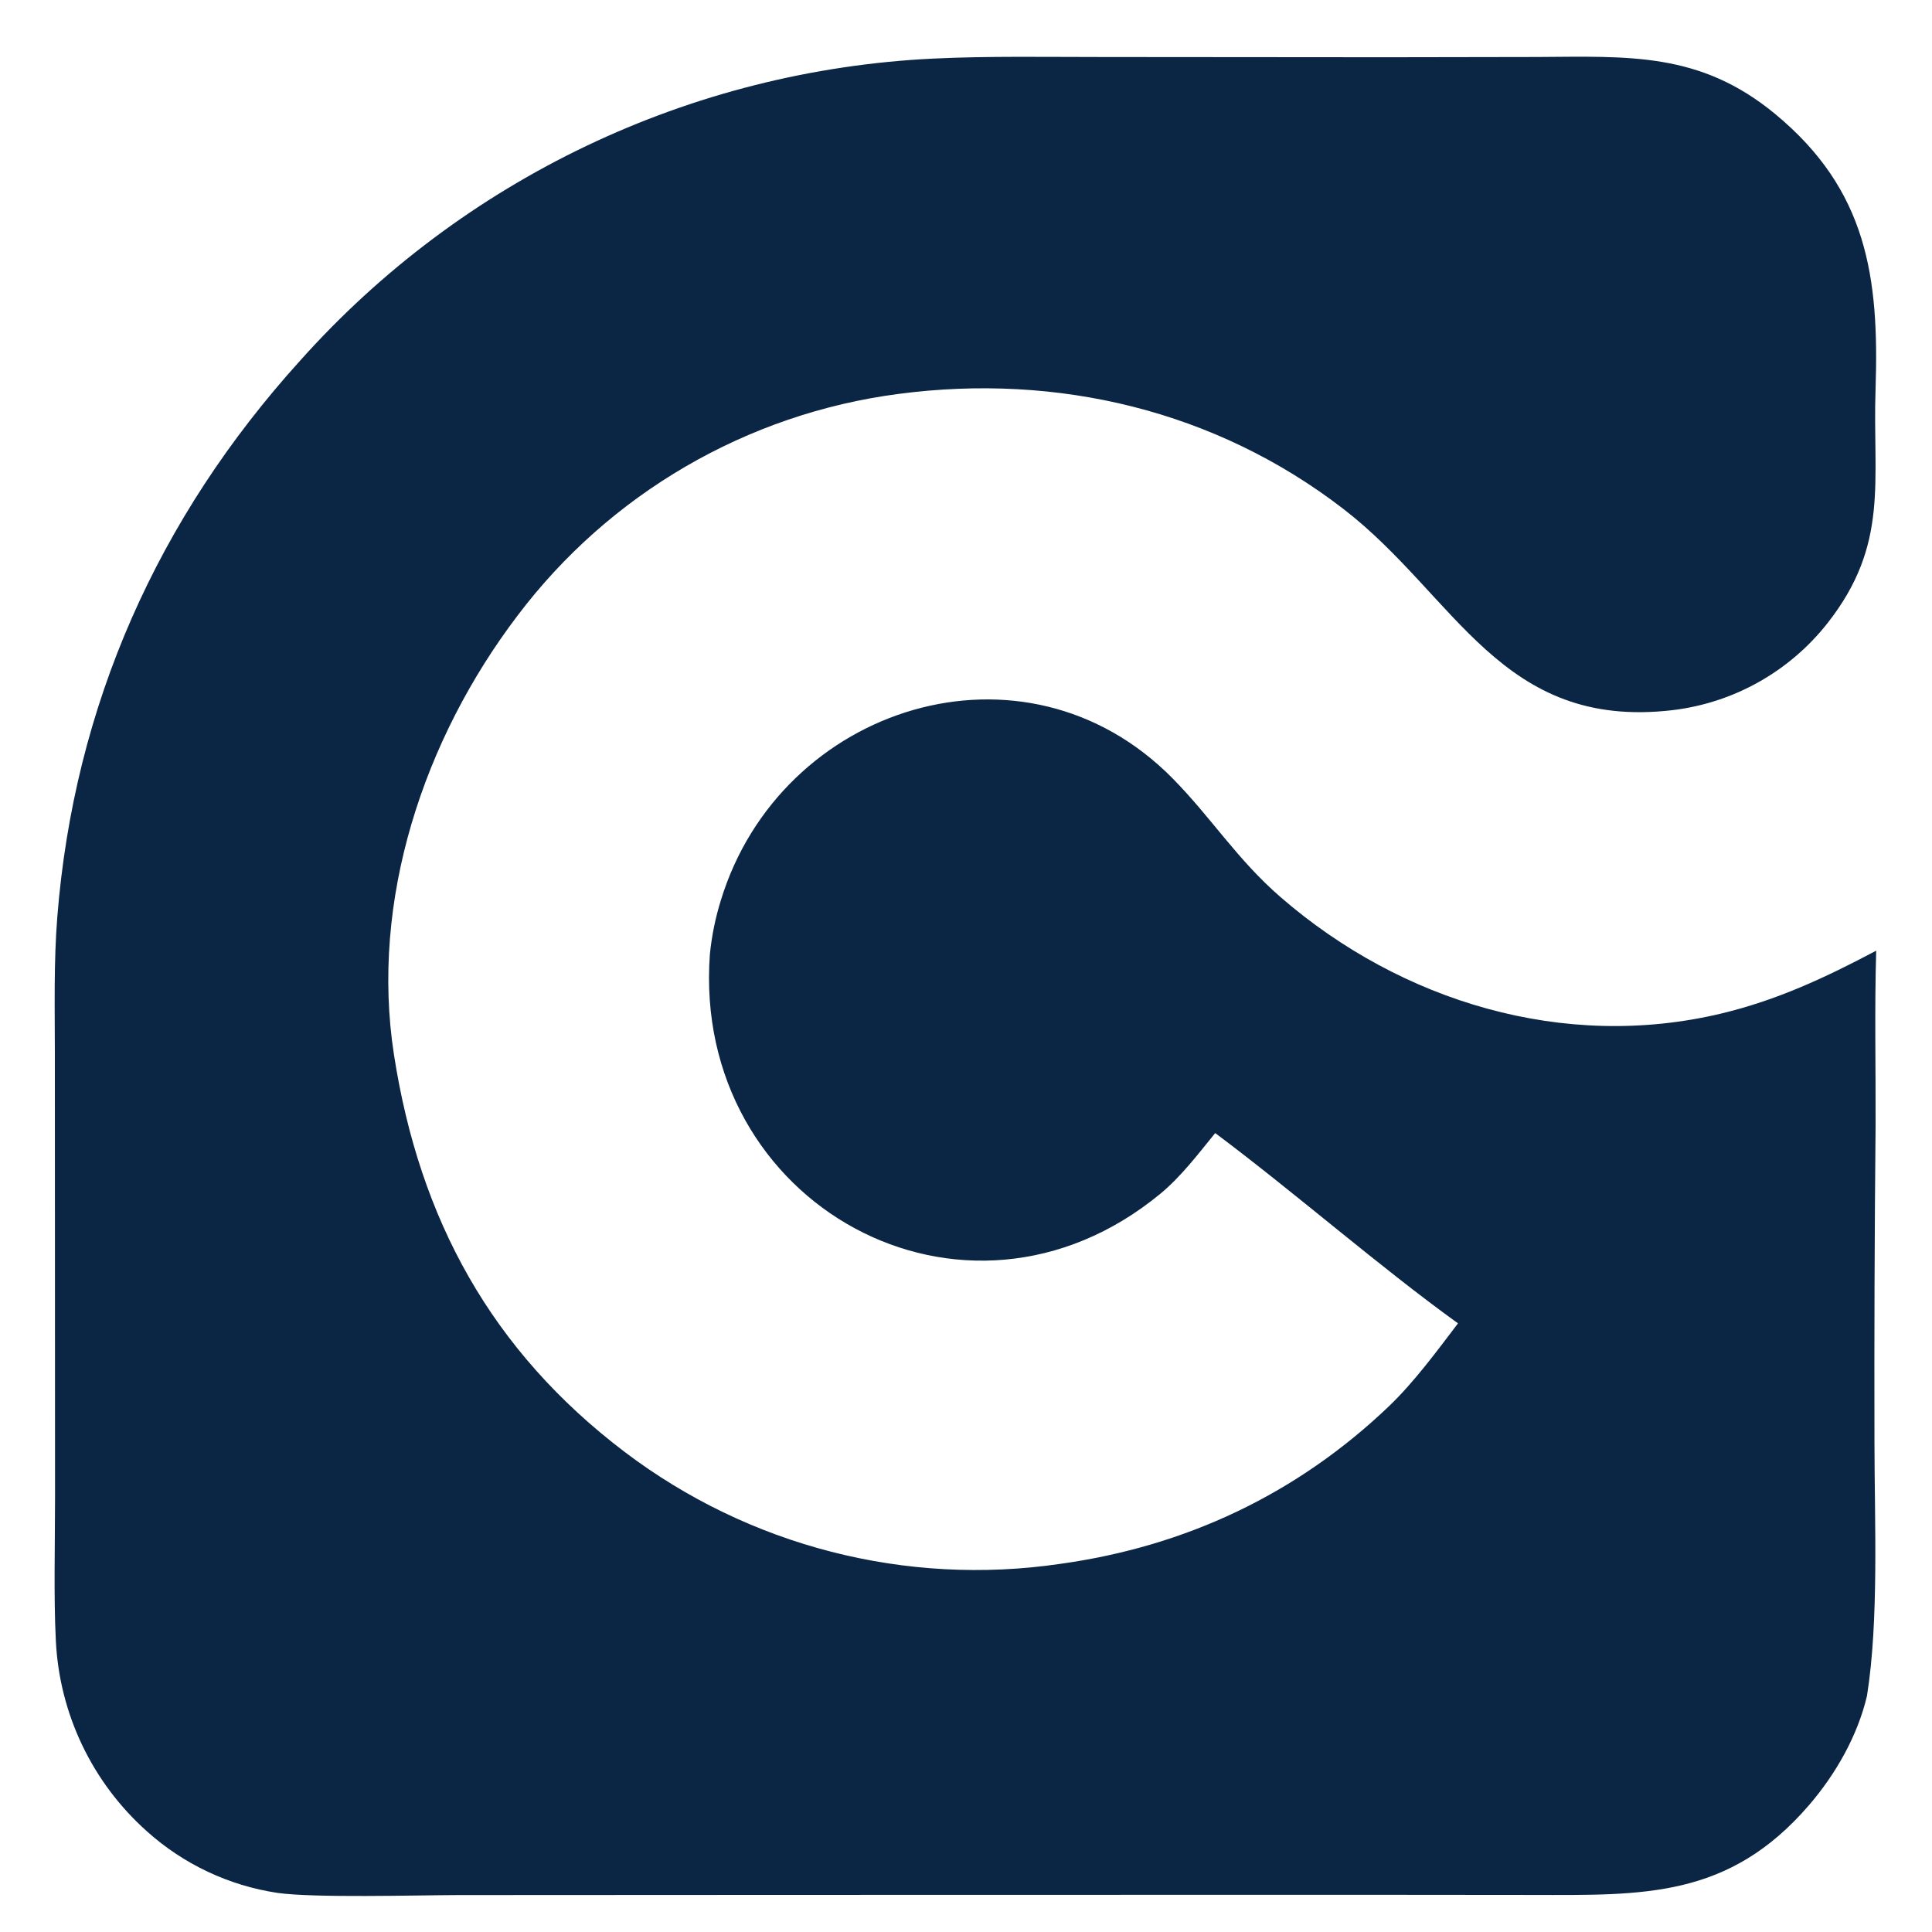
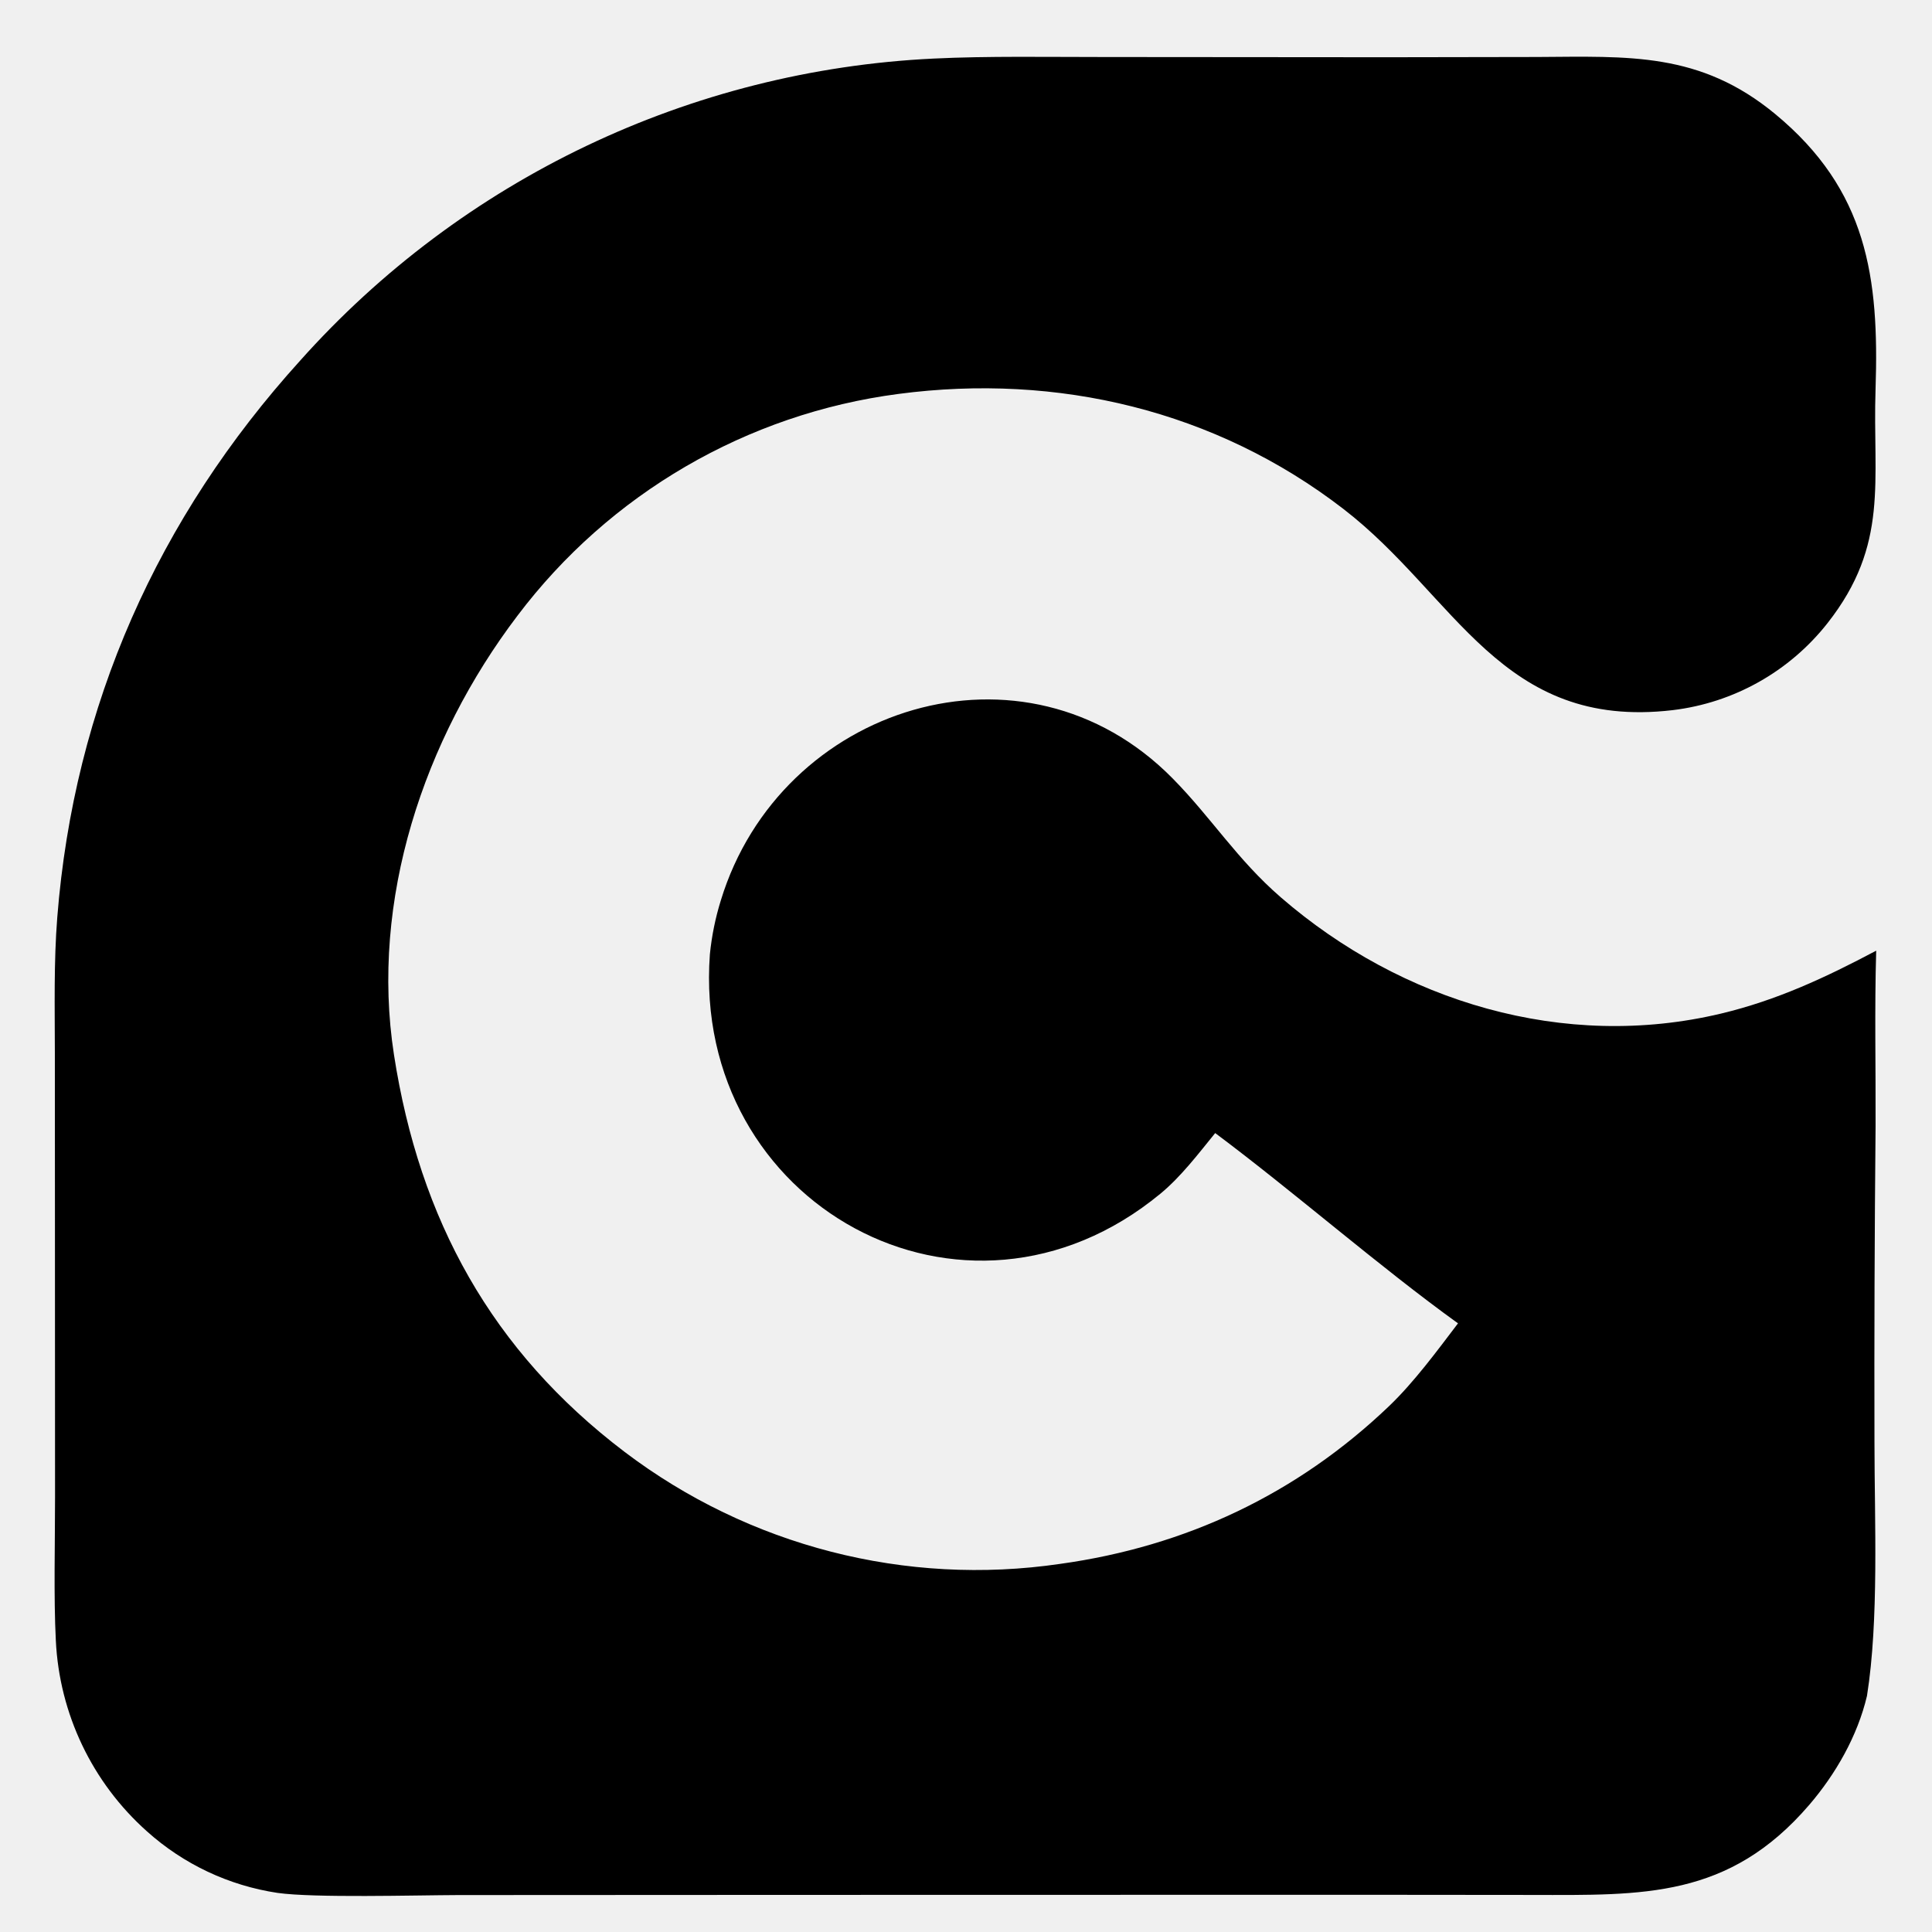
<svg xmlns="http://www.w3.org/2000/svg" viewBox="294 292 436 436">
-   <path fill="white" d="M0 0L1024 0L1024 1024L0 1024L0 0Z" />
-   <path fill="#0B2545" d="M504.728 305.217C516.808 304.623 530.806 304.877 543.063 304.869L607.099 304.919L640.79 304.862C661.582 304.748 677.613 303.68 694.62 317.737C715.392 334.906 718.098 354.584 717.26 379.83C716.571 400.564 720.429 414.804 706.417 432.631C697.83 443.548 685.26 450.609 671.469 452.261C632.714 456.808 622.593 426.462 597.18 406.865C568.308 384.599 532.633 376.171 496.771 380.896C462.54 385.373 431.546 403.42 410.755 430.98C389.598 458.852 377.503 495.193 382.909 530.036C388.681 567.249 404.959 596.883 434.96 619.658C463.012 640.928 498.435 650.032 533.266 644.923C561.588 640.985 586.648 629.216 607.45 609.346C613.079 603.97 618.301 596.869 623.032 590.643C605.361 577.919 586.204 561.134 568.238 547.703C564.446 552.363 560.528 557.541 555.892 561.368C511.618 597.909 450.094 563.698 454.199 507.377C454.61 503.242 455.438 499.159 456.672 495.191C470.092 451.217 525.19 433.723 558.629 467.665C567.45 476.619 573.157 485.941 583.041 494.502C610.255 518.074 646.96 529.199 682.429 520.729C695.007 517.721 705.99 512.599 717.406 506.542C717.016 519.901 717.32 532.808 717.267 546.147C717.039 569.93 716.956 593.715 717.016 617.499C717.023 635.297 718.055 657.556 715.326 674.713C713.196 683.778 708.225 692.41 702.303 699.305C684.131 720.461 664.783 719.679 639.675 719.636L599.756 719.601L472.69 719.626L397.362 719.664C387.585 719.699 364.924 720.343 356.626 719.175C345.669 717.531 335.433 712.711 327.187 705.309C314.816 694.297 307.396 678.769 306.601 662.225C306.096 652.47 306.429 639.808 306.422 629.903L306.4 571.307L306.38 529.499C306.369 519.39 306.129 509.097 306.923 499.038C310.701 451.144 329.662 408.809 361.708 373.413C398.297 332.408 449.834 307.833 504.728 305.217Z" />
+   <style>path{fill:#000}@media (prefers-color-scheme:dark){path{fill:#fff}}</style>
+   <path d="M504.728 305.217C516.808 304.623 530.806 304.877 543.063 304.869L607.099 304.919L640.79 304.862C661.582 304.748 677.613 303.68 694.62 317.737C715.392 334.906 718.098 354.584 717.26 379.83C716.571 400.564 720.429 414.804 706.417 432.631C697.83 443.548 685.26 450.609 671.469 452.261C632.714 456.808 622.593 426.462 597.18 406.865C568.308 384.599 532.633 376.171 496.771 380.896C462.54 385.373 431.546 403.42 410.755 430.98C389.598 458.852 377.503 495.193 382.909 530.036C388.681 567.249 404.959 596.883 434.96 619.658C463.012 640.928 498.435 650.032 533.266 644.923C561.588 640.985 586.648 629.216 607.45 609.346C613.079 603.97 618.301 596.869 623.032 590.643C605.361 577.919 586.204 561.134 568.238 547.703C564.446 552.363 560.528 557.541 555.892 561.368C511.618 597.909 450.094 563.698 454.199 507.377C454.61 503.242 455.438 499.159 456.672 495.191C470.092 451.217 525.19 433.723 558.629 467.665C567.45 476.619 573.157 485.941 583.041 494.502C610.255 518.074 646.96 529.199 682.429 520.729C695.007 517.721 705.99 512.599 717.406 506.542C717.016 519.901 717.32 532.808 717.267 546.147C717.039 569.93 716.956 593.715 717.016 617.499C717.023 635.297 718.055 657.556 715.326 674.713C713.196 683.778 708.225 692.41 702.303 699.305C684.131 720.461 664.783 719.679 639.675 719.636L599.756 719.601L472.69 719.626L397.362 719.664C387.585 719.699 364.924 720.343 356.626 719.175C345.669 717.531 335.433 712.711 327.187 705.309C314.816 694.297 307.396 678.769 306.601 662.225C306.096 652.47 306.429 639.808 306.422 629.903L306.4 571.307L306.38 529.499C306.369 519.39 306.129 509.097 306.923 499.038C310.701 451.144 329.662 408.809 361.708 373.413C398.297 332.408 449.834 307.833 504.728 305.217Z" />
</svg>
